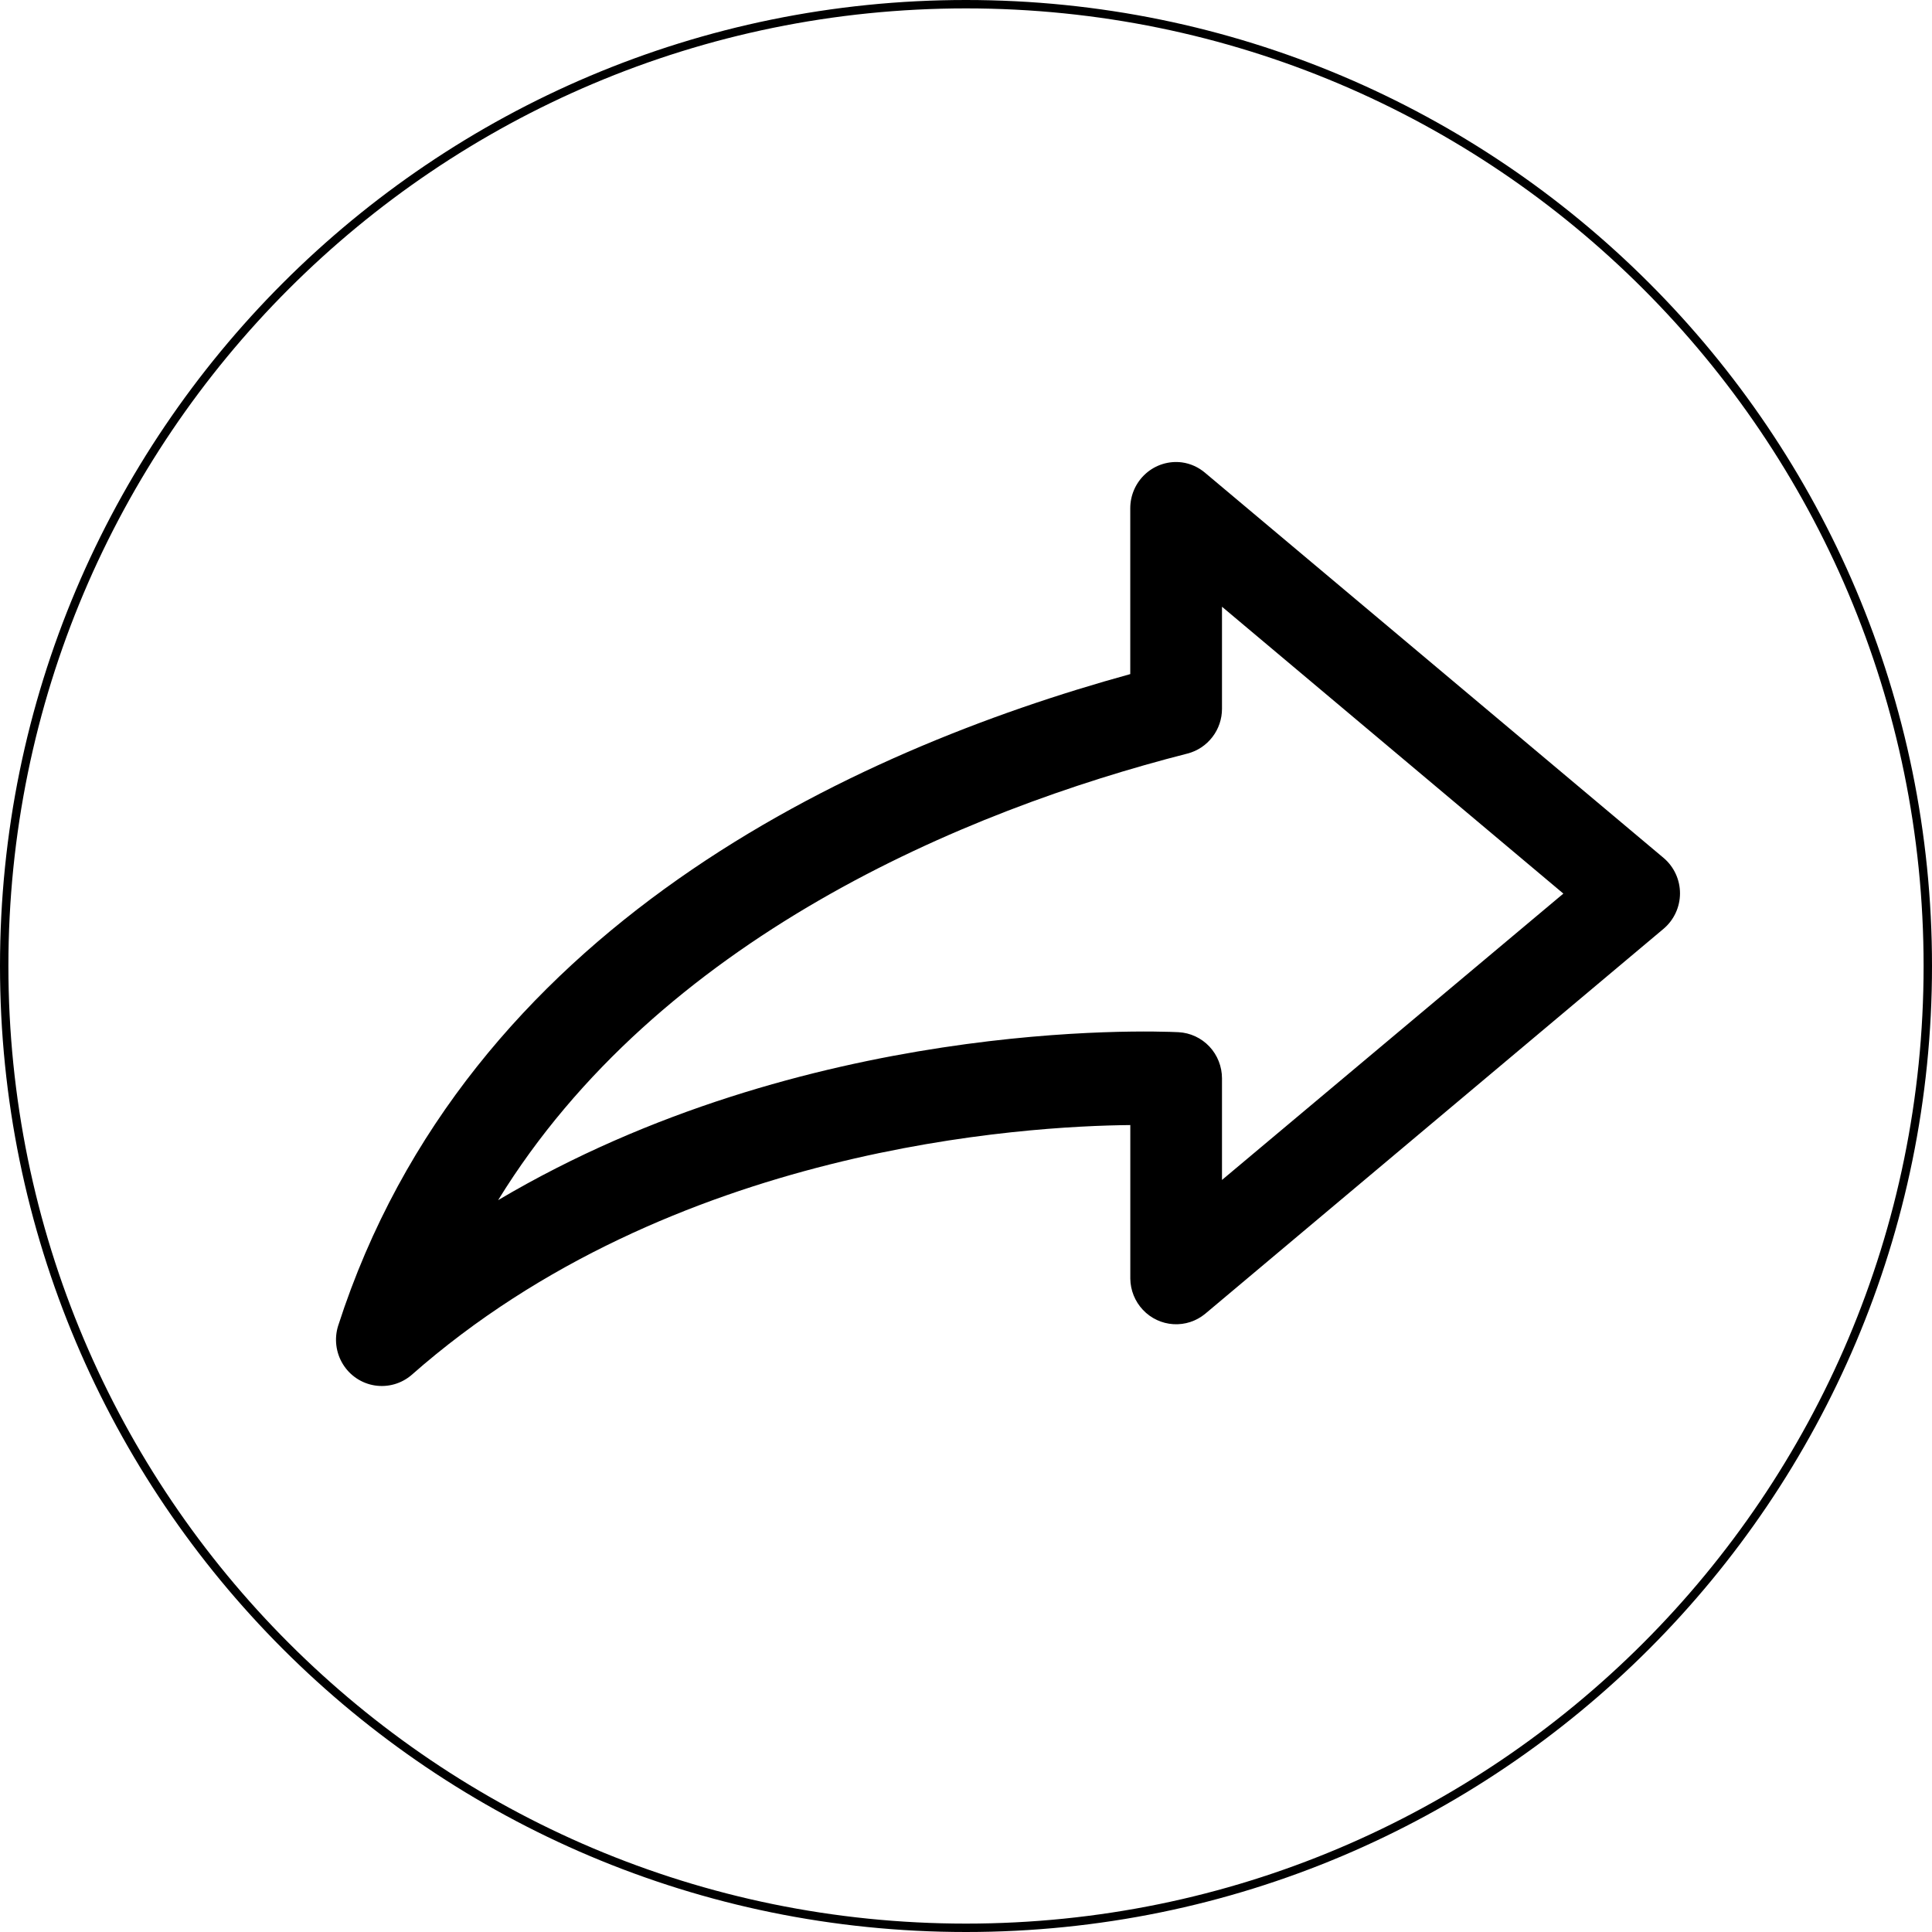
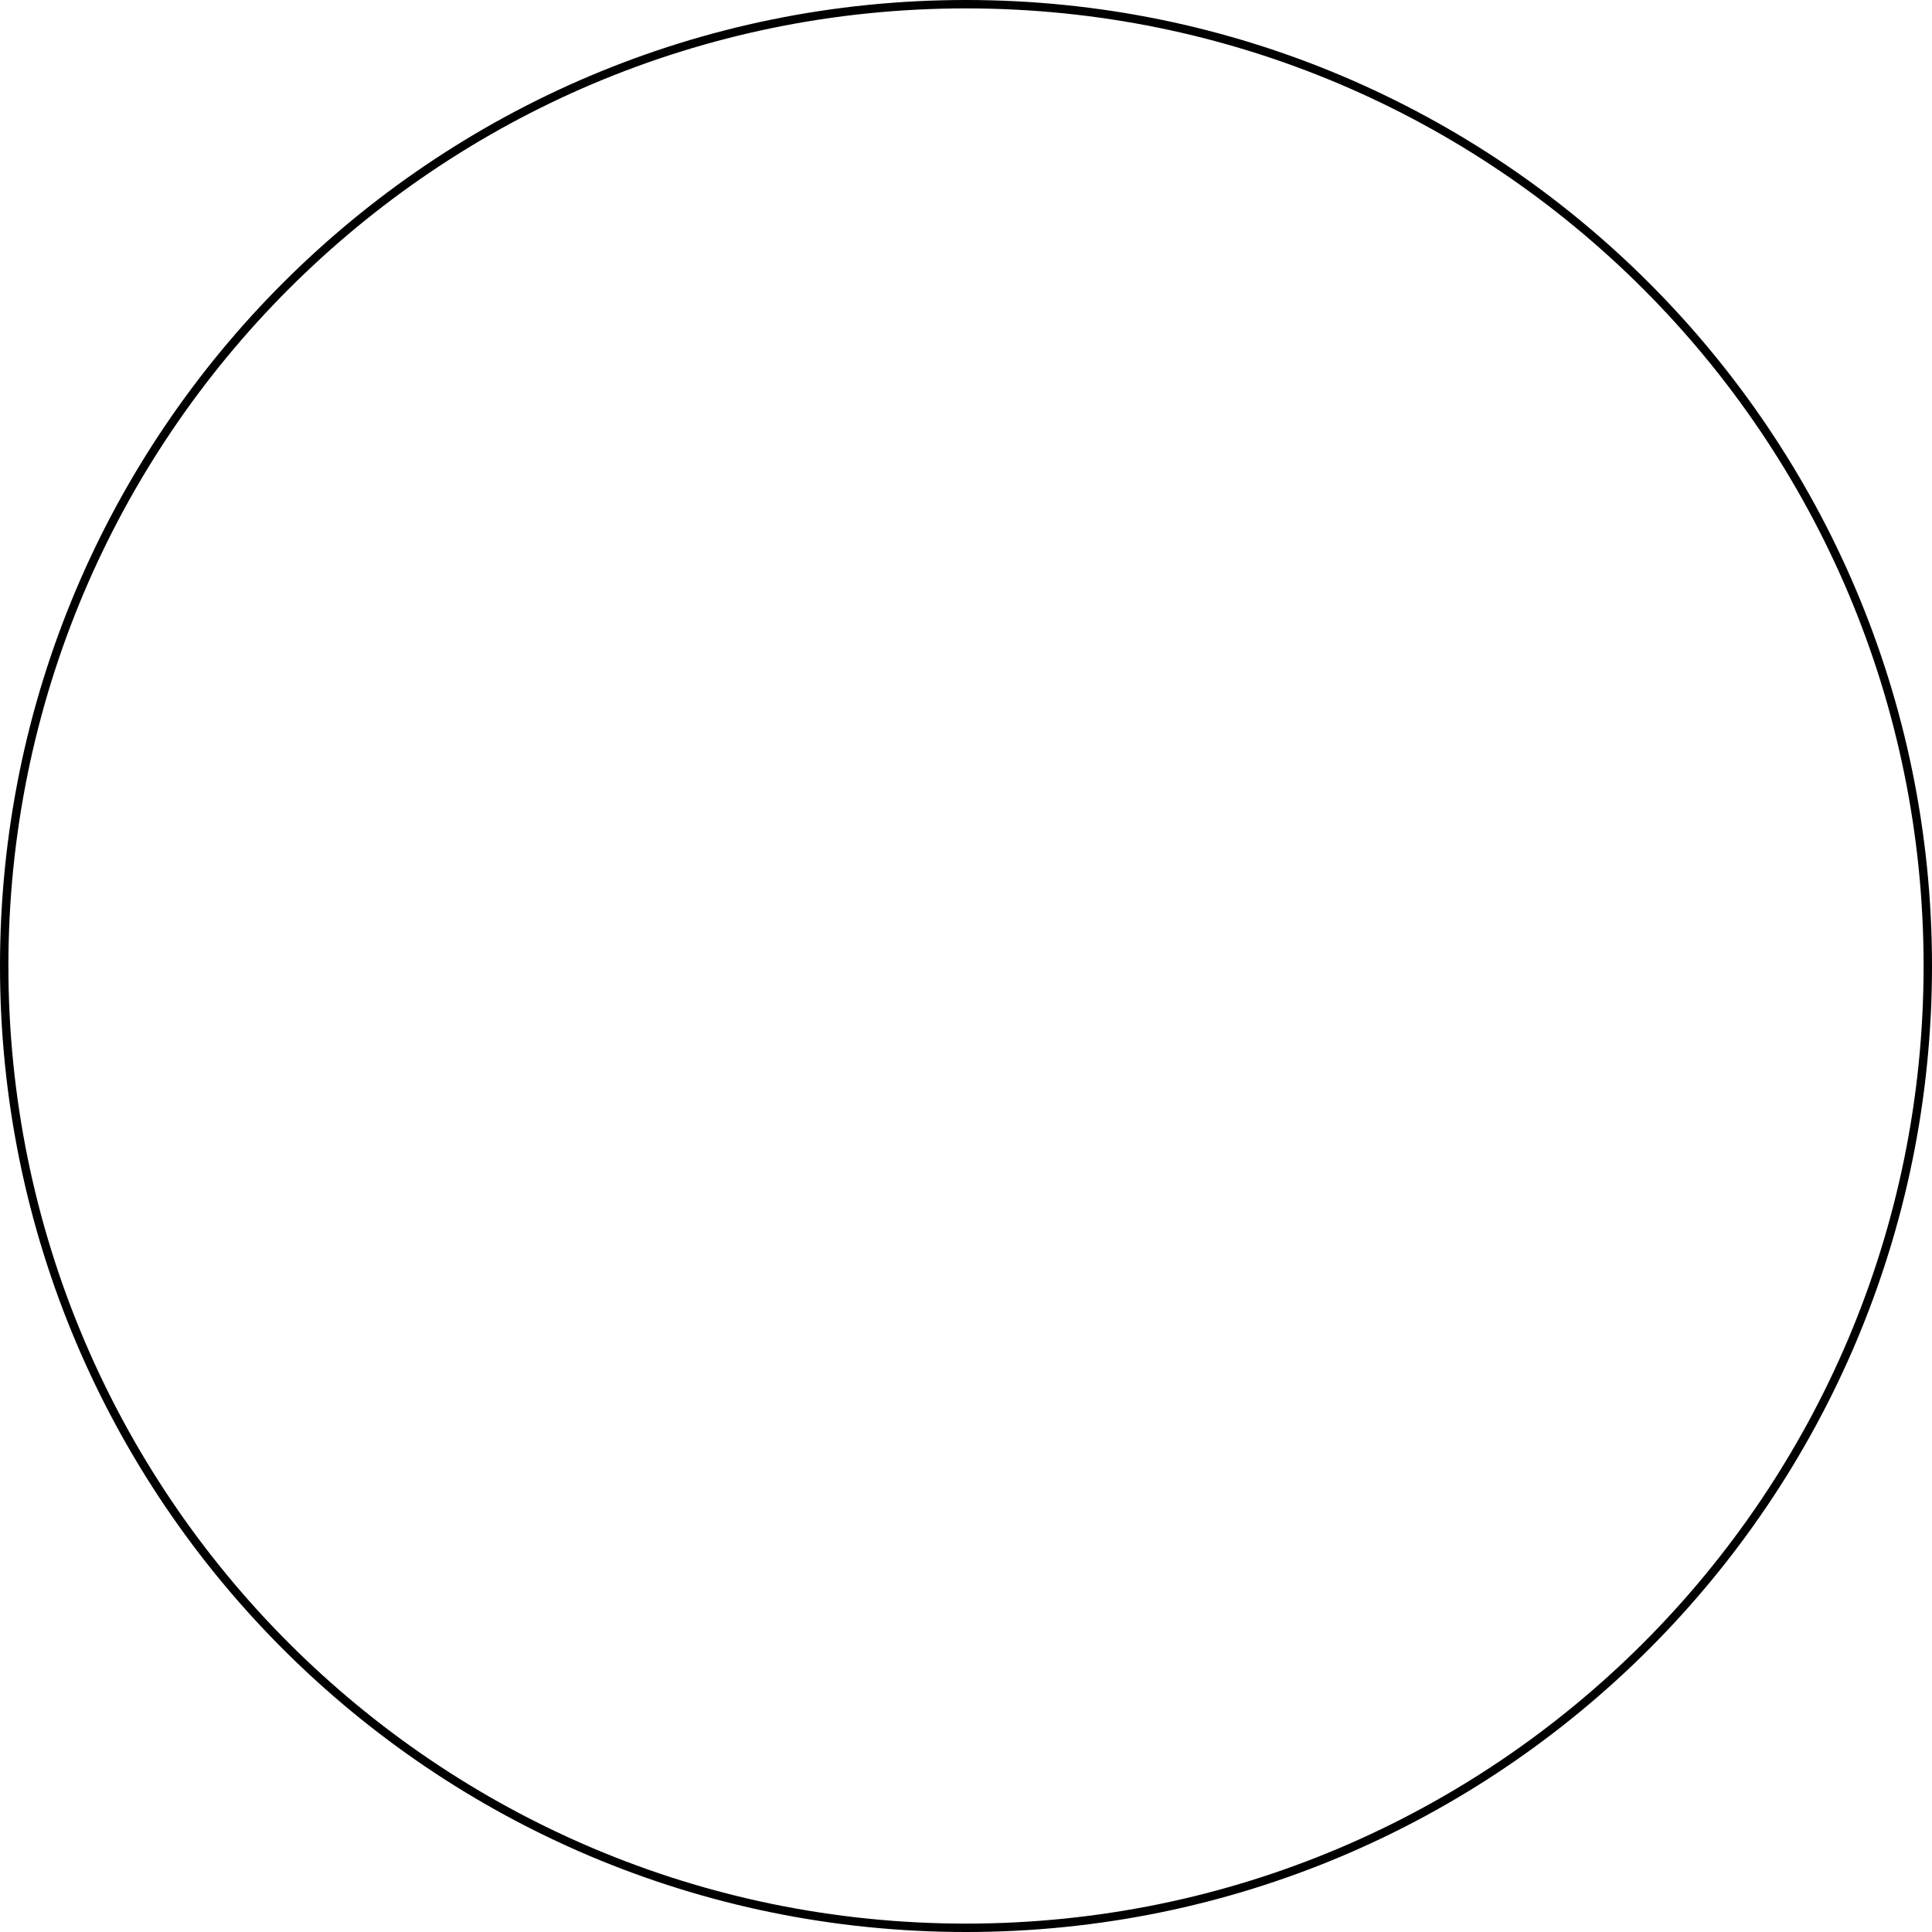
<svg xmlns="http://www.w3.org/2000/svg" width="46" height="46" viewBox="0 0 46 46" fill="none">
  <circle cx="23" cy="23" r="22.9" stroke="black" stroke-width="0.2" />
-   <path d="M28.14 11.009C28.346 11.037 28.539 11.125 28.697 11.261L39.611 20.428C39.857 20.637 40 20.945 40 21.27C40 21.595 39.857 21.903 39.611 22.112L28.697 31.279C28.484 31.456 28.213 31.545 27.937 31.528C27.662 31.511 27.403 31.39 27.213 31.188C27.023 30.987 26.915 30.721 26.912 30.443V26.787C24.451 26.811 15.988 27.283 9.802 32.735C9.56 32.944 9.24 33.036 8.924 32.987C8.609 32.938 8.331 32.752 8.164 32.479C7.996 32.206 7.955 31.872 8.051 31.566C11.108 22.075 20.294 17.873 26.911 16.05V12.109C26.909 11.791 27.043 11.489 27.278 11.278C27.513 11.067 27.828 10.969 28.14 11.009ZM29.095 14.446V16.876C29.095 17.119 29.015 17.357 28.866 17.549C28.718 17.742 28.511 17.88 28.276 17.941C22.929 19.306 15.681 22.361 11.86 28.575C19.169 24.247 27.367 24.543 28.061 24.576C28.34 24.591 28.603 24.713 28.796 24.918C28.988 25.123 29.095 25.394 29.095 25.676V28.094L37.223 21.276L29.095 14.446Z" fill="black" />
+   <path d="M28.14 11.009C28.346 11.037 28.539 11.125 28.697 11.261L39.611 20.428C39.857 20.637 40 20.945 40 21.27C40 21.595 39.857 21.903 39.611 22.112L28.697 31.279C28.484 31.456 28.213 31.545 27.937 31.528C27.662 31.511 27.403 31.39 27.213 31.188C27.023 30.987 26.915 30.721 26.912 30.443V26.787C24.451 26.811 15.988 27.283 9.802 32.735C9.56 32.944 9.24 33.036 8.924 32.987C8.609 32.938 8.331 32.752 8.164 32.479C7.996 32.206 7.955 31.872 8.051 31.566C11.108 22.075 20.294 17.873 26.911 16.05V12.109C26.909 11.791 27.043 11.489 27.278 11.278C27.513 11.067 27.828 10.969 28.14 11.009ZM29.095 14.446V16.876C29.095 17.119 29.015 17.357 28.866 17.549C28.718 17.742 28.511 17.88 28.276 17.941C22.929 19.306 15.681 22.361 11.86 28.575C19.169 24.247 27.367 24.543 28.061 24.576C28.34 24.591 28.603 24.713 28.796 24.918C28.988 25.123 29.095 25.394 29.095 25.676V28.094L37.223 21.276L29.095 14.446Z" />
</svg>
